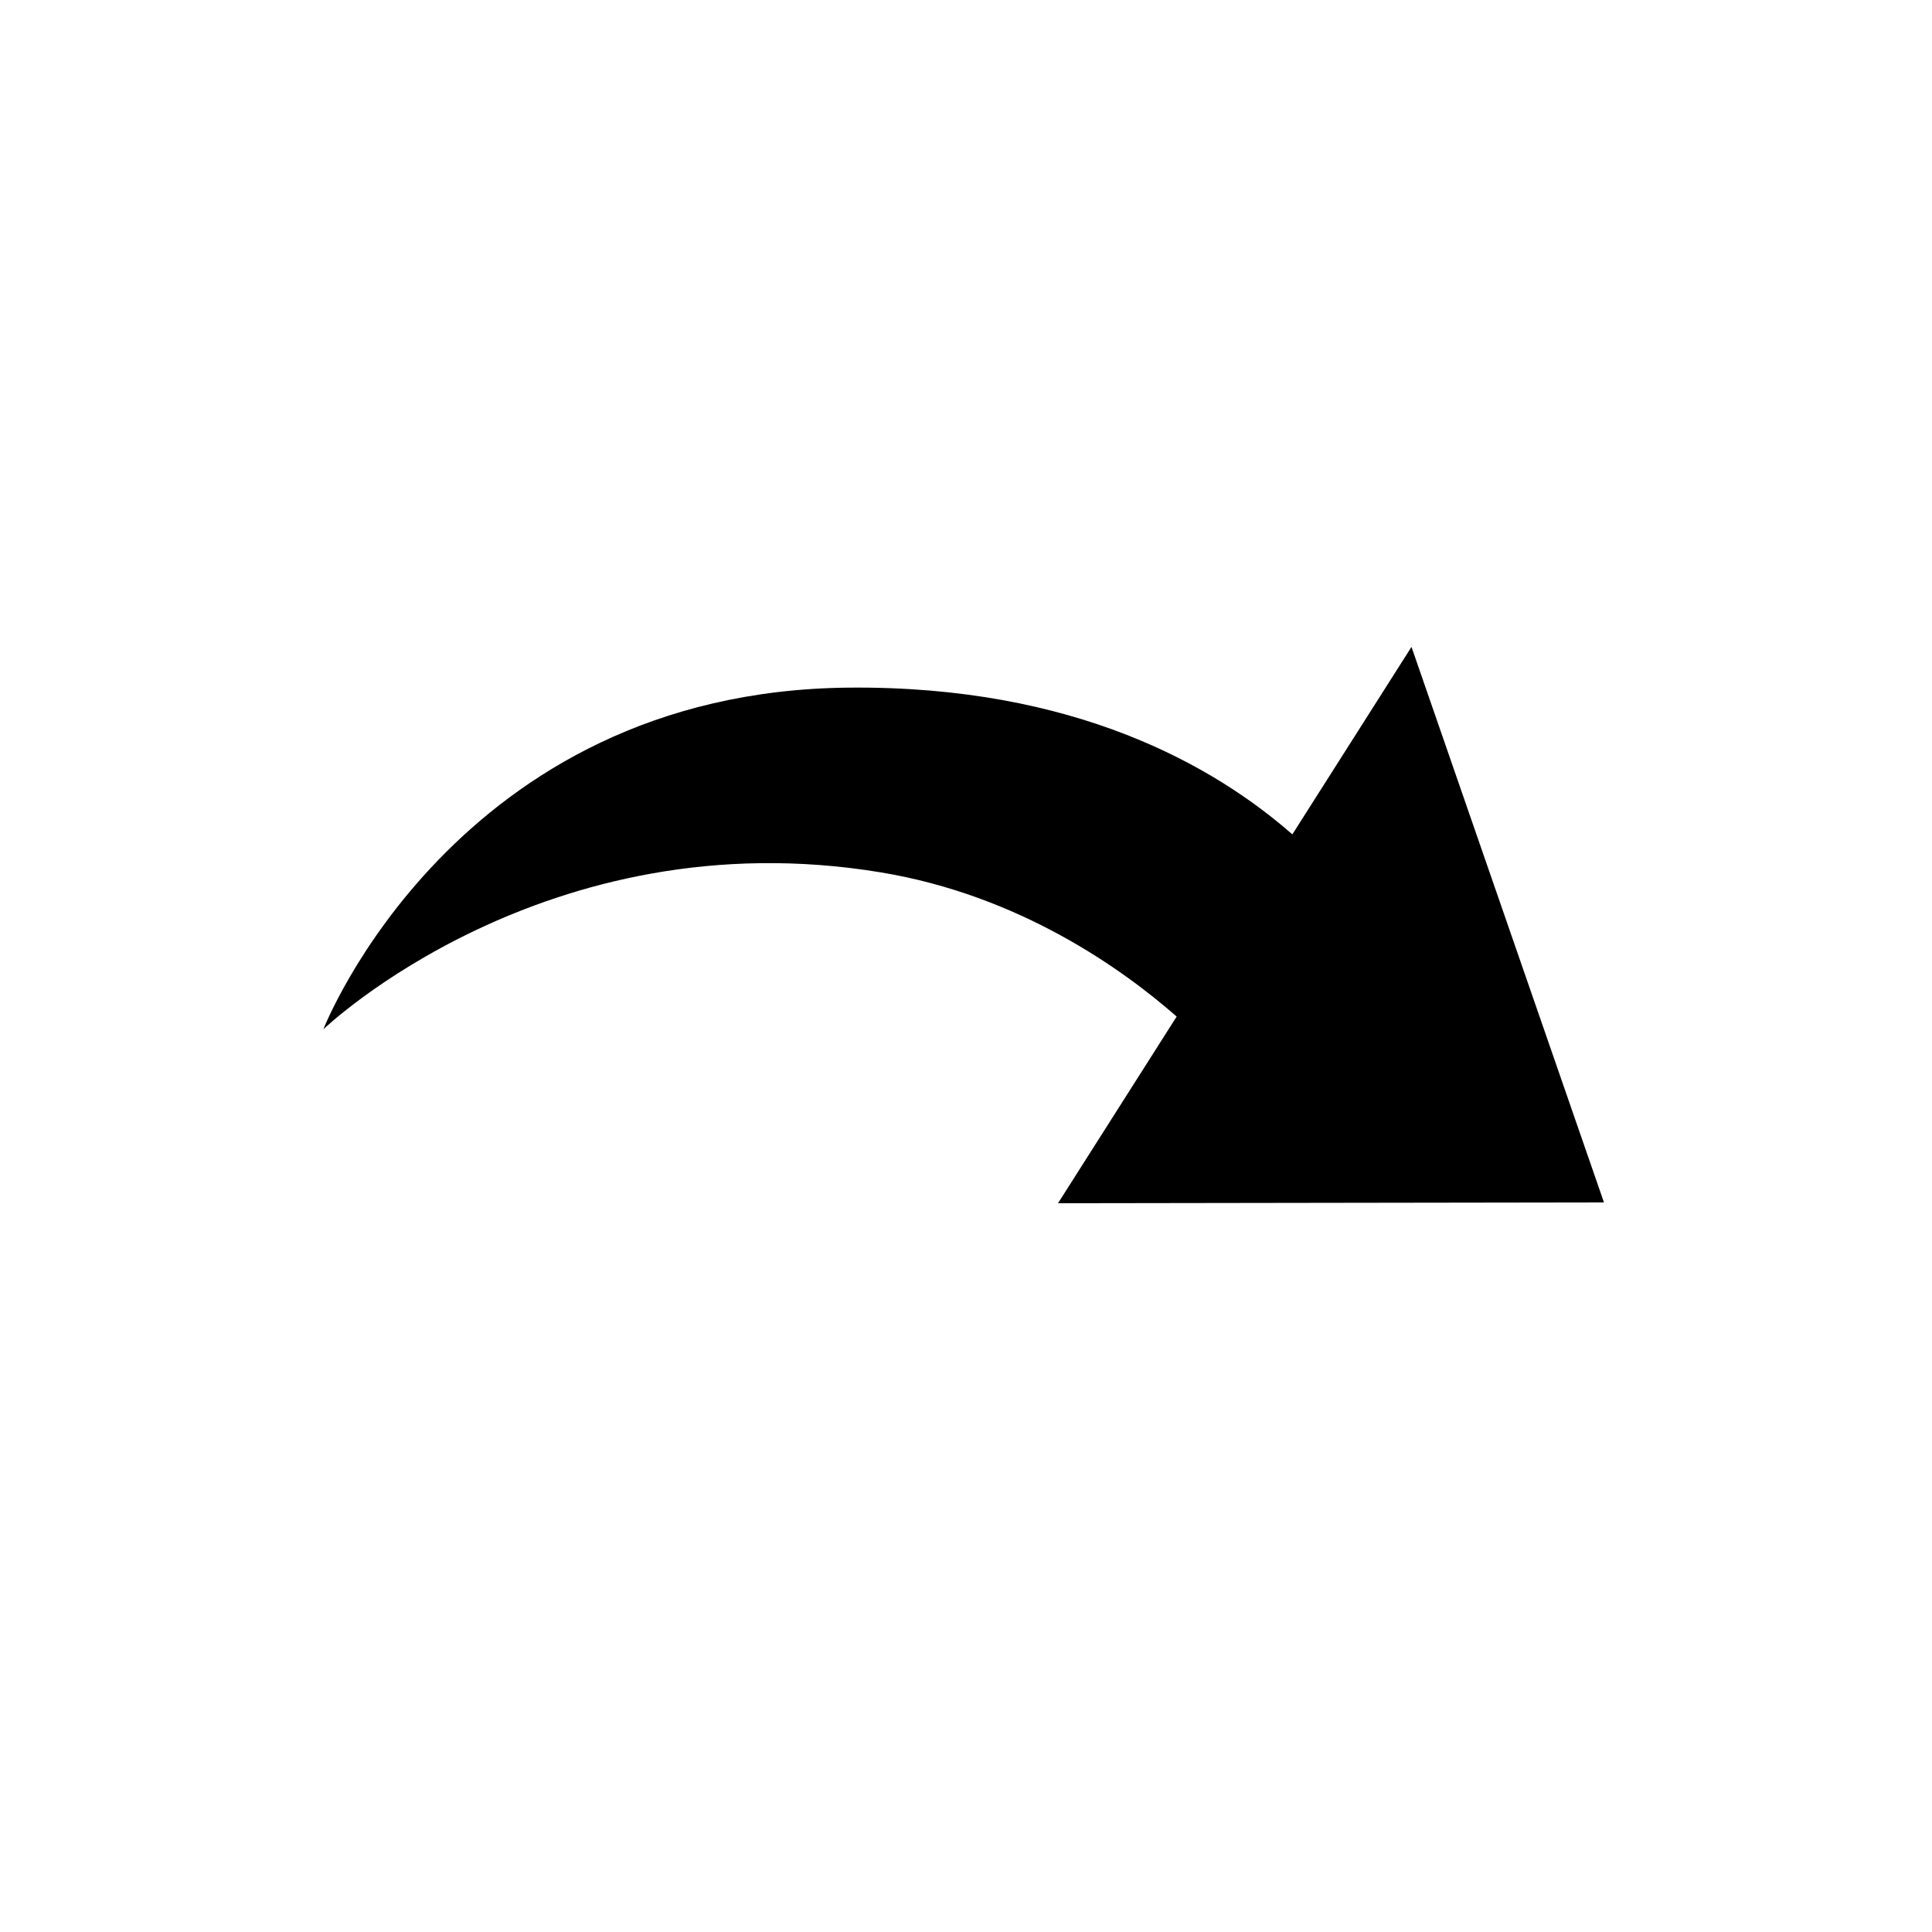
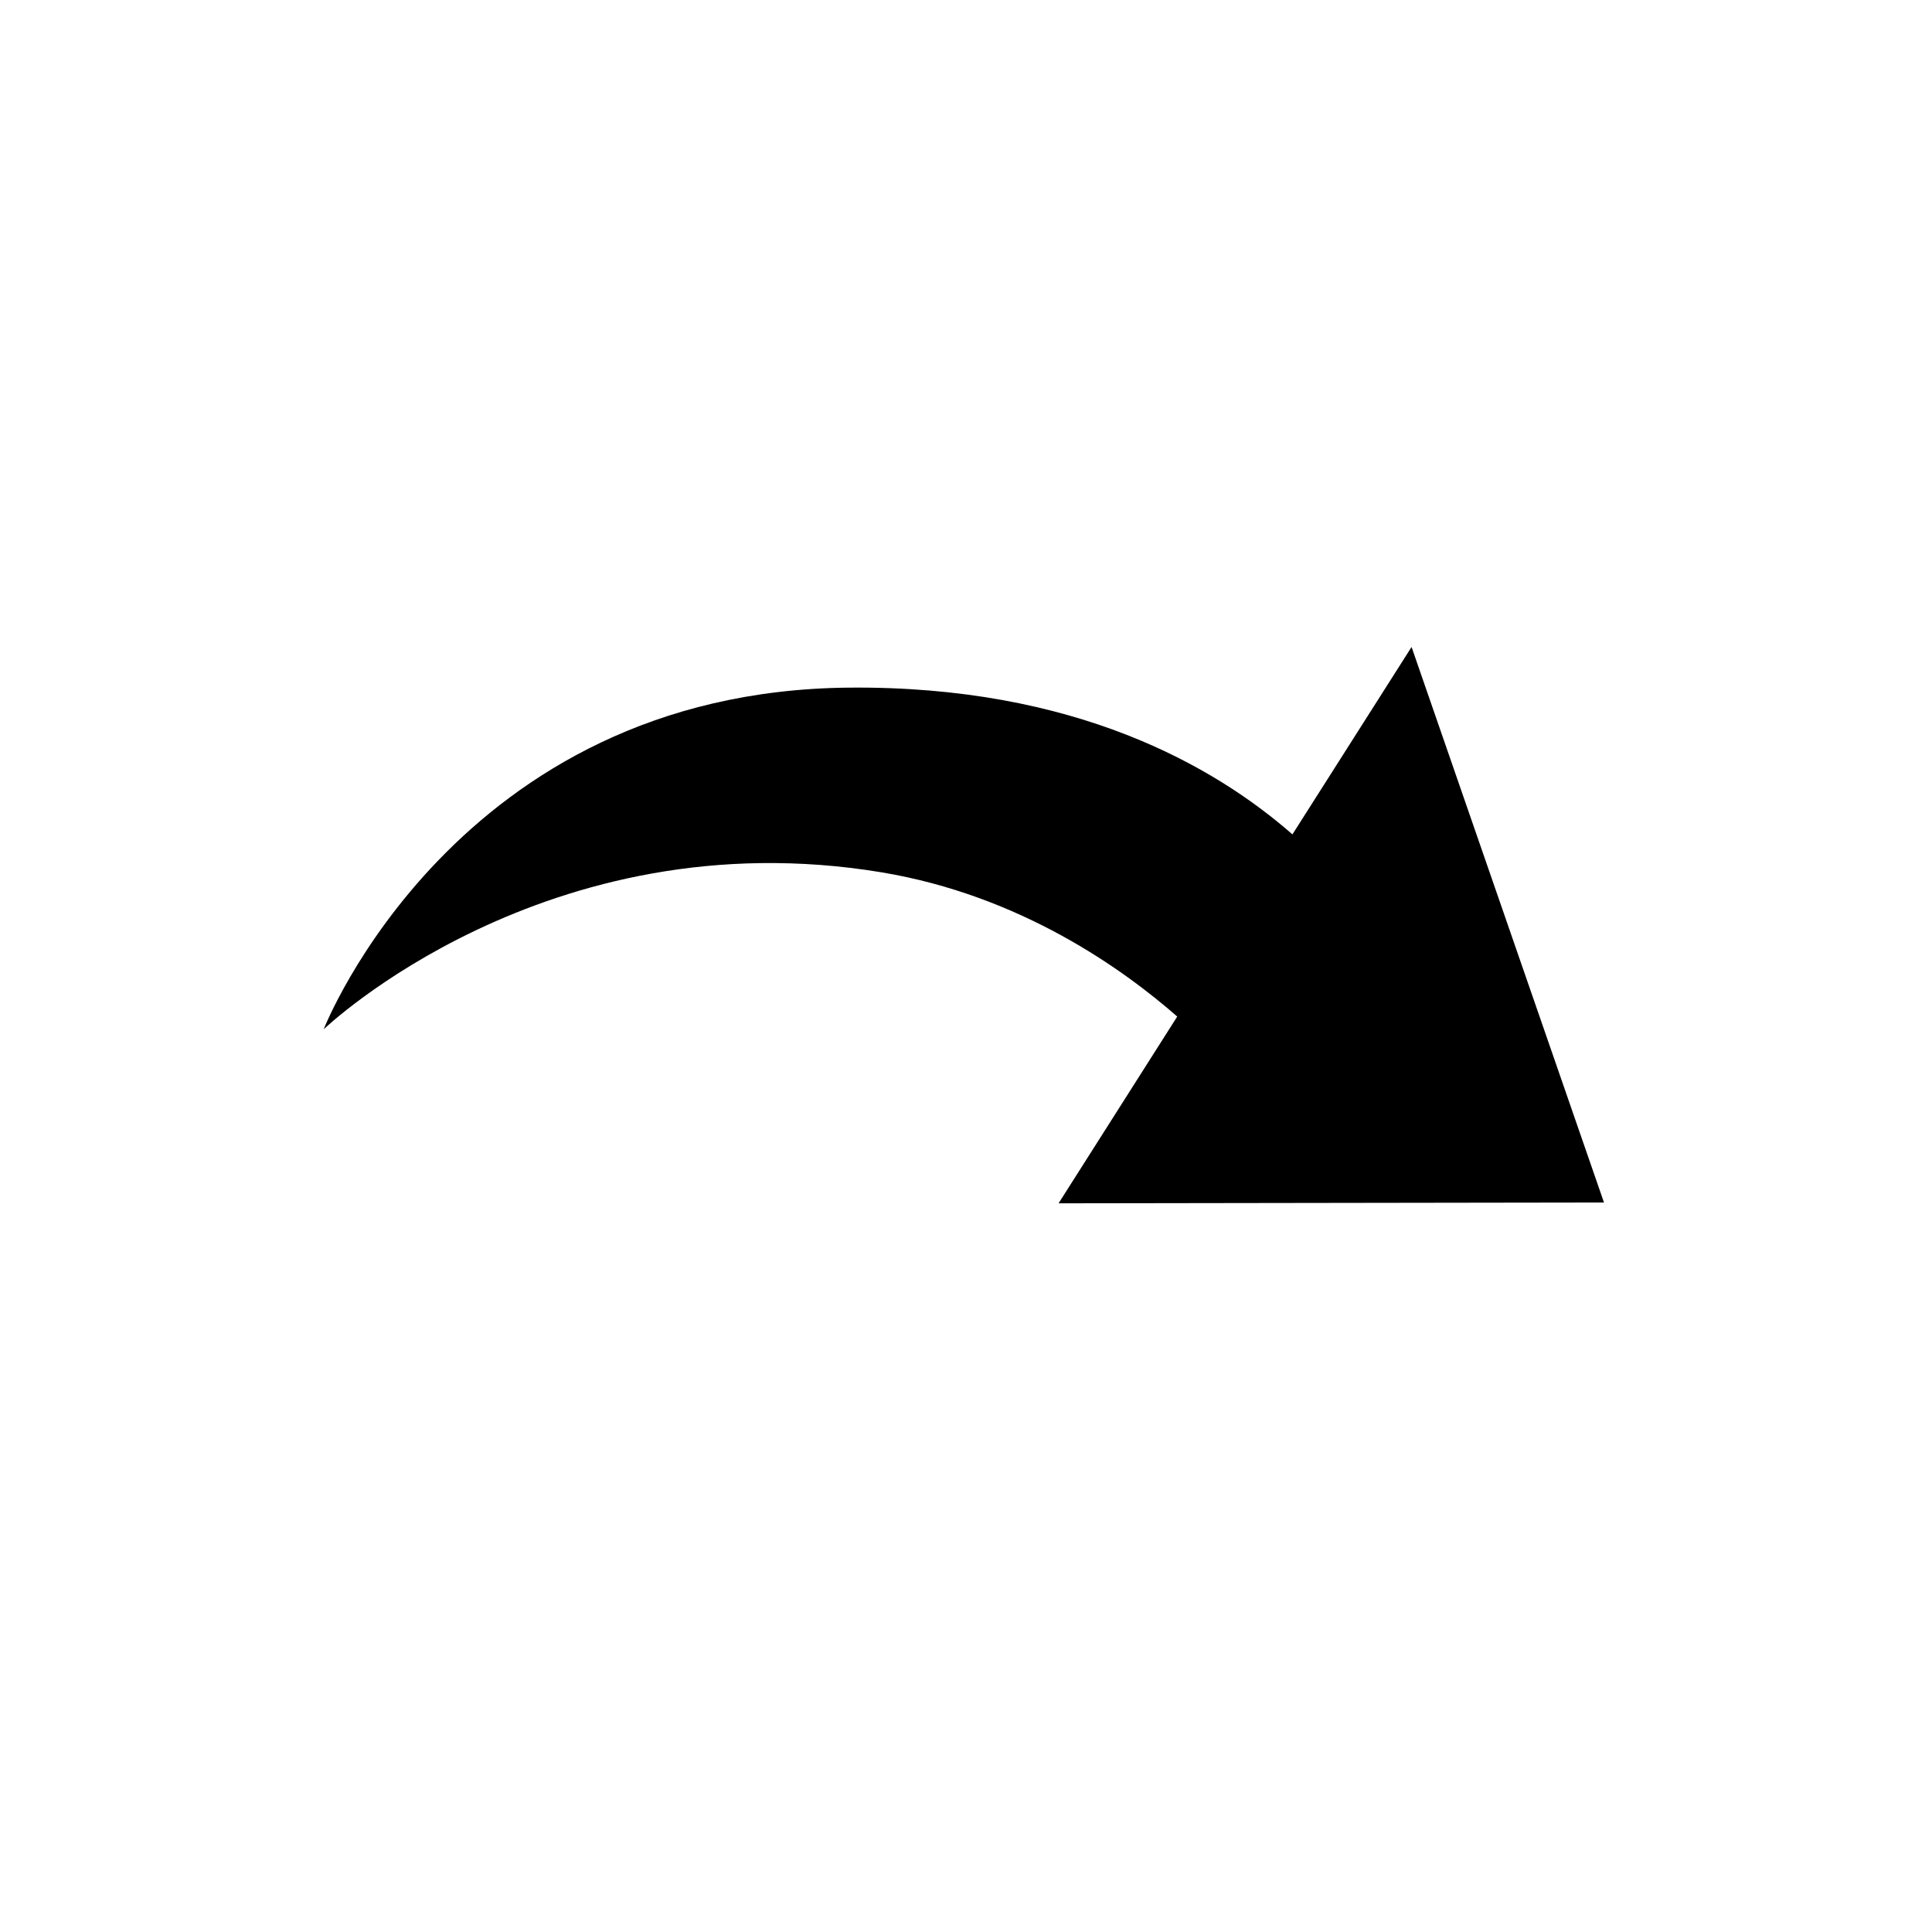
<svg xmlns="http://www.w3.org/2000/svg" width="24" height="24" viewBox="0 0 24 24">
  <g id="arched-arrow-ltr">
-     <path id="arrow" d="M19.925 14.937l-2.391-6.901-1.48 2.329c-.964-.845-2.699-1.85-5.513-1.823-4.887.046-6.524 4.244-6.524 4.244s2.753-2.639 6.925-1.949c1.729.286 3.007 1.206 3.675 1.791l-1.474 2.319 6.782-.01z" />
+     <path id="arrow" d="M19.925 14.937l-2.39-6.9-1.48 2.328c-.965-.845-2.7-1.85-5.514-1.823-4.88.046-6.52 4.244-6.52 4.244s2.756-2.64 6.928-1.95c1.73.287 3.007 1.207 3.675 1.792l-1.474 2.32 6.78-.01z" />
  </g>
</svg>
